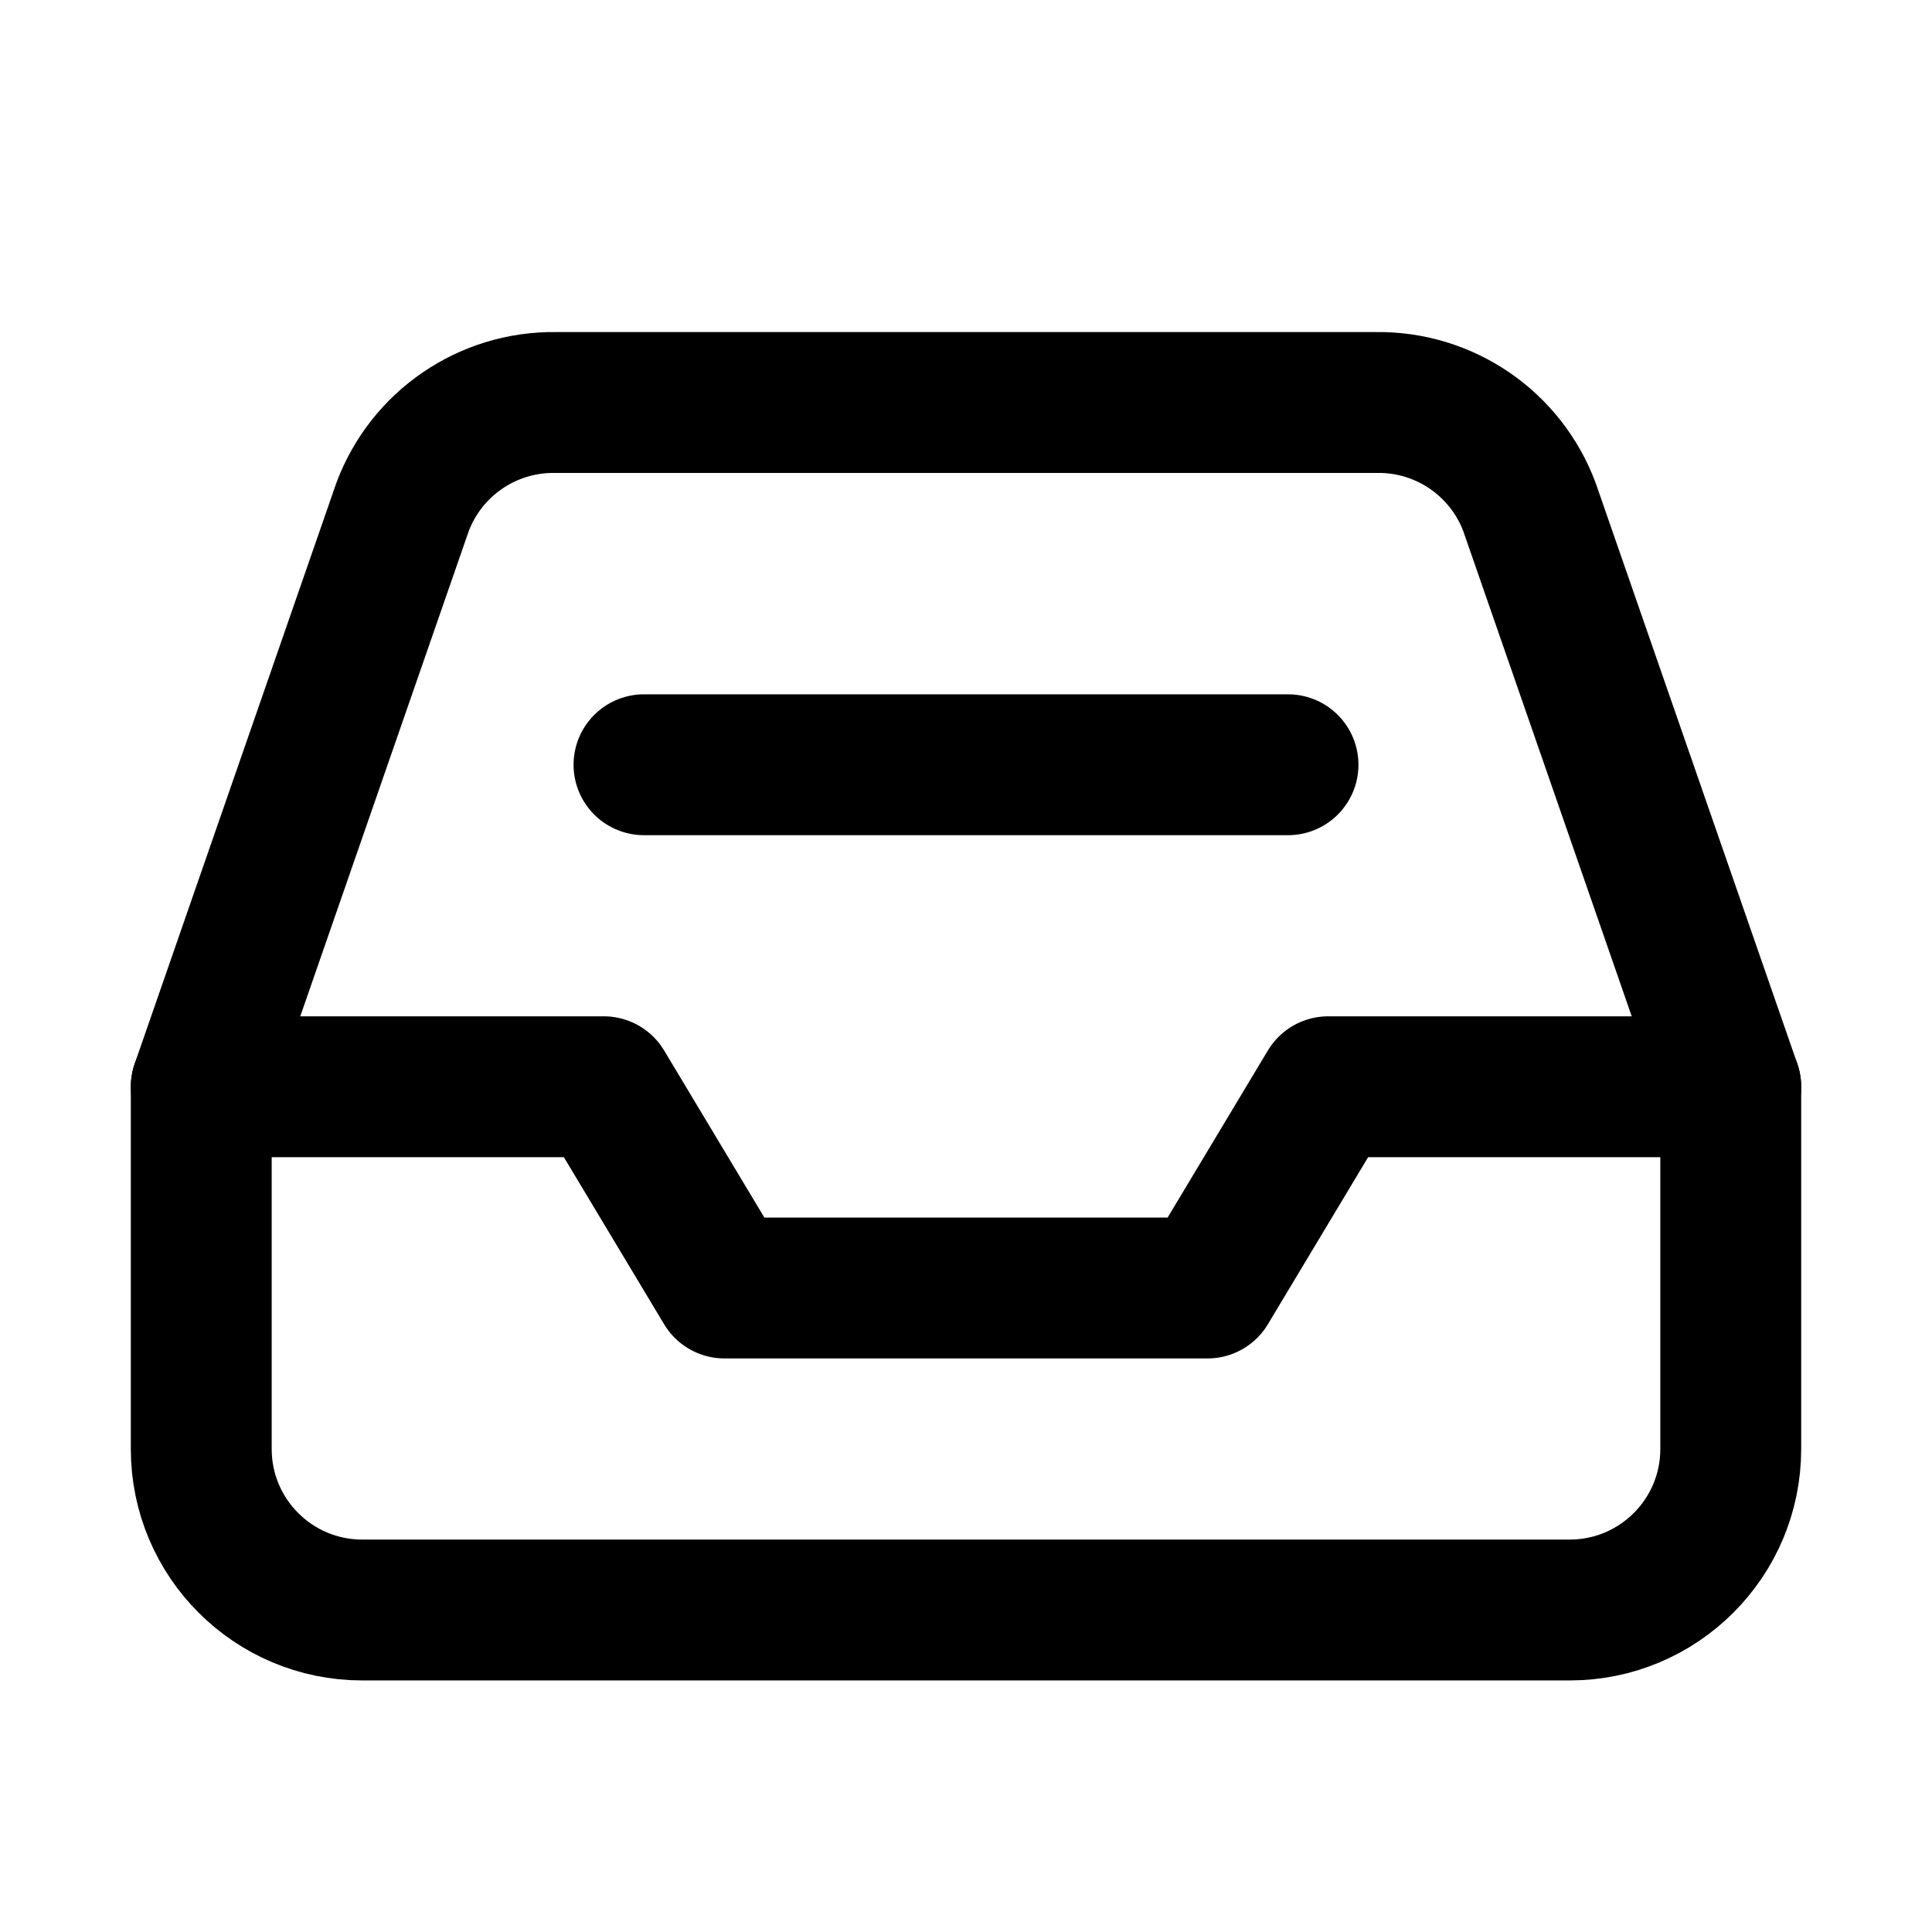
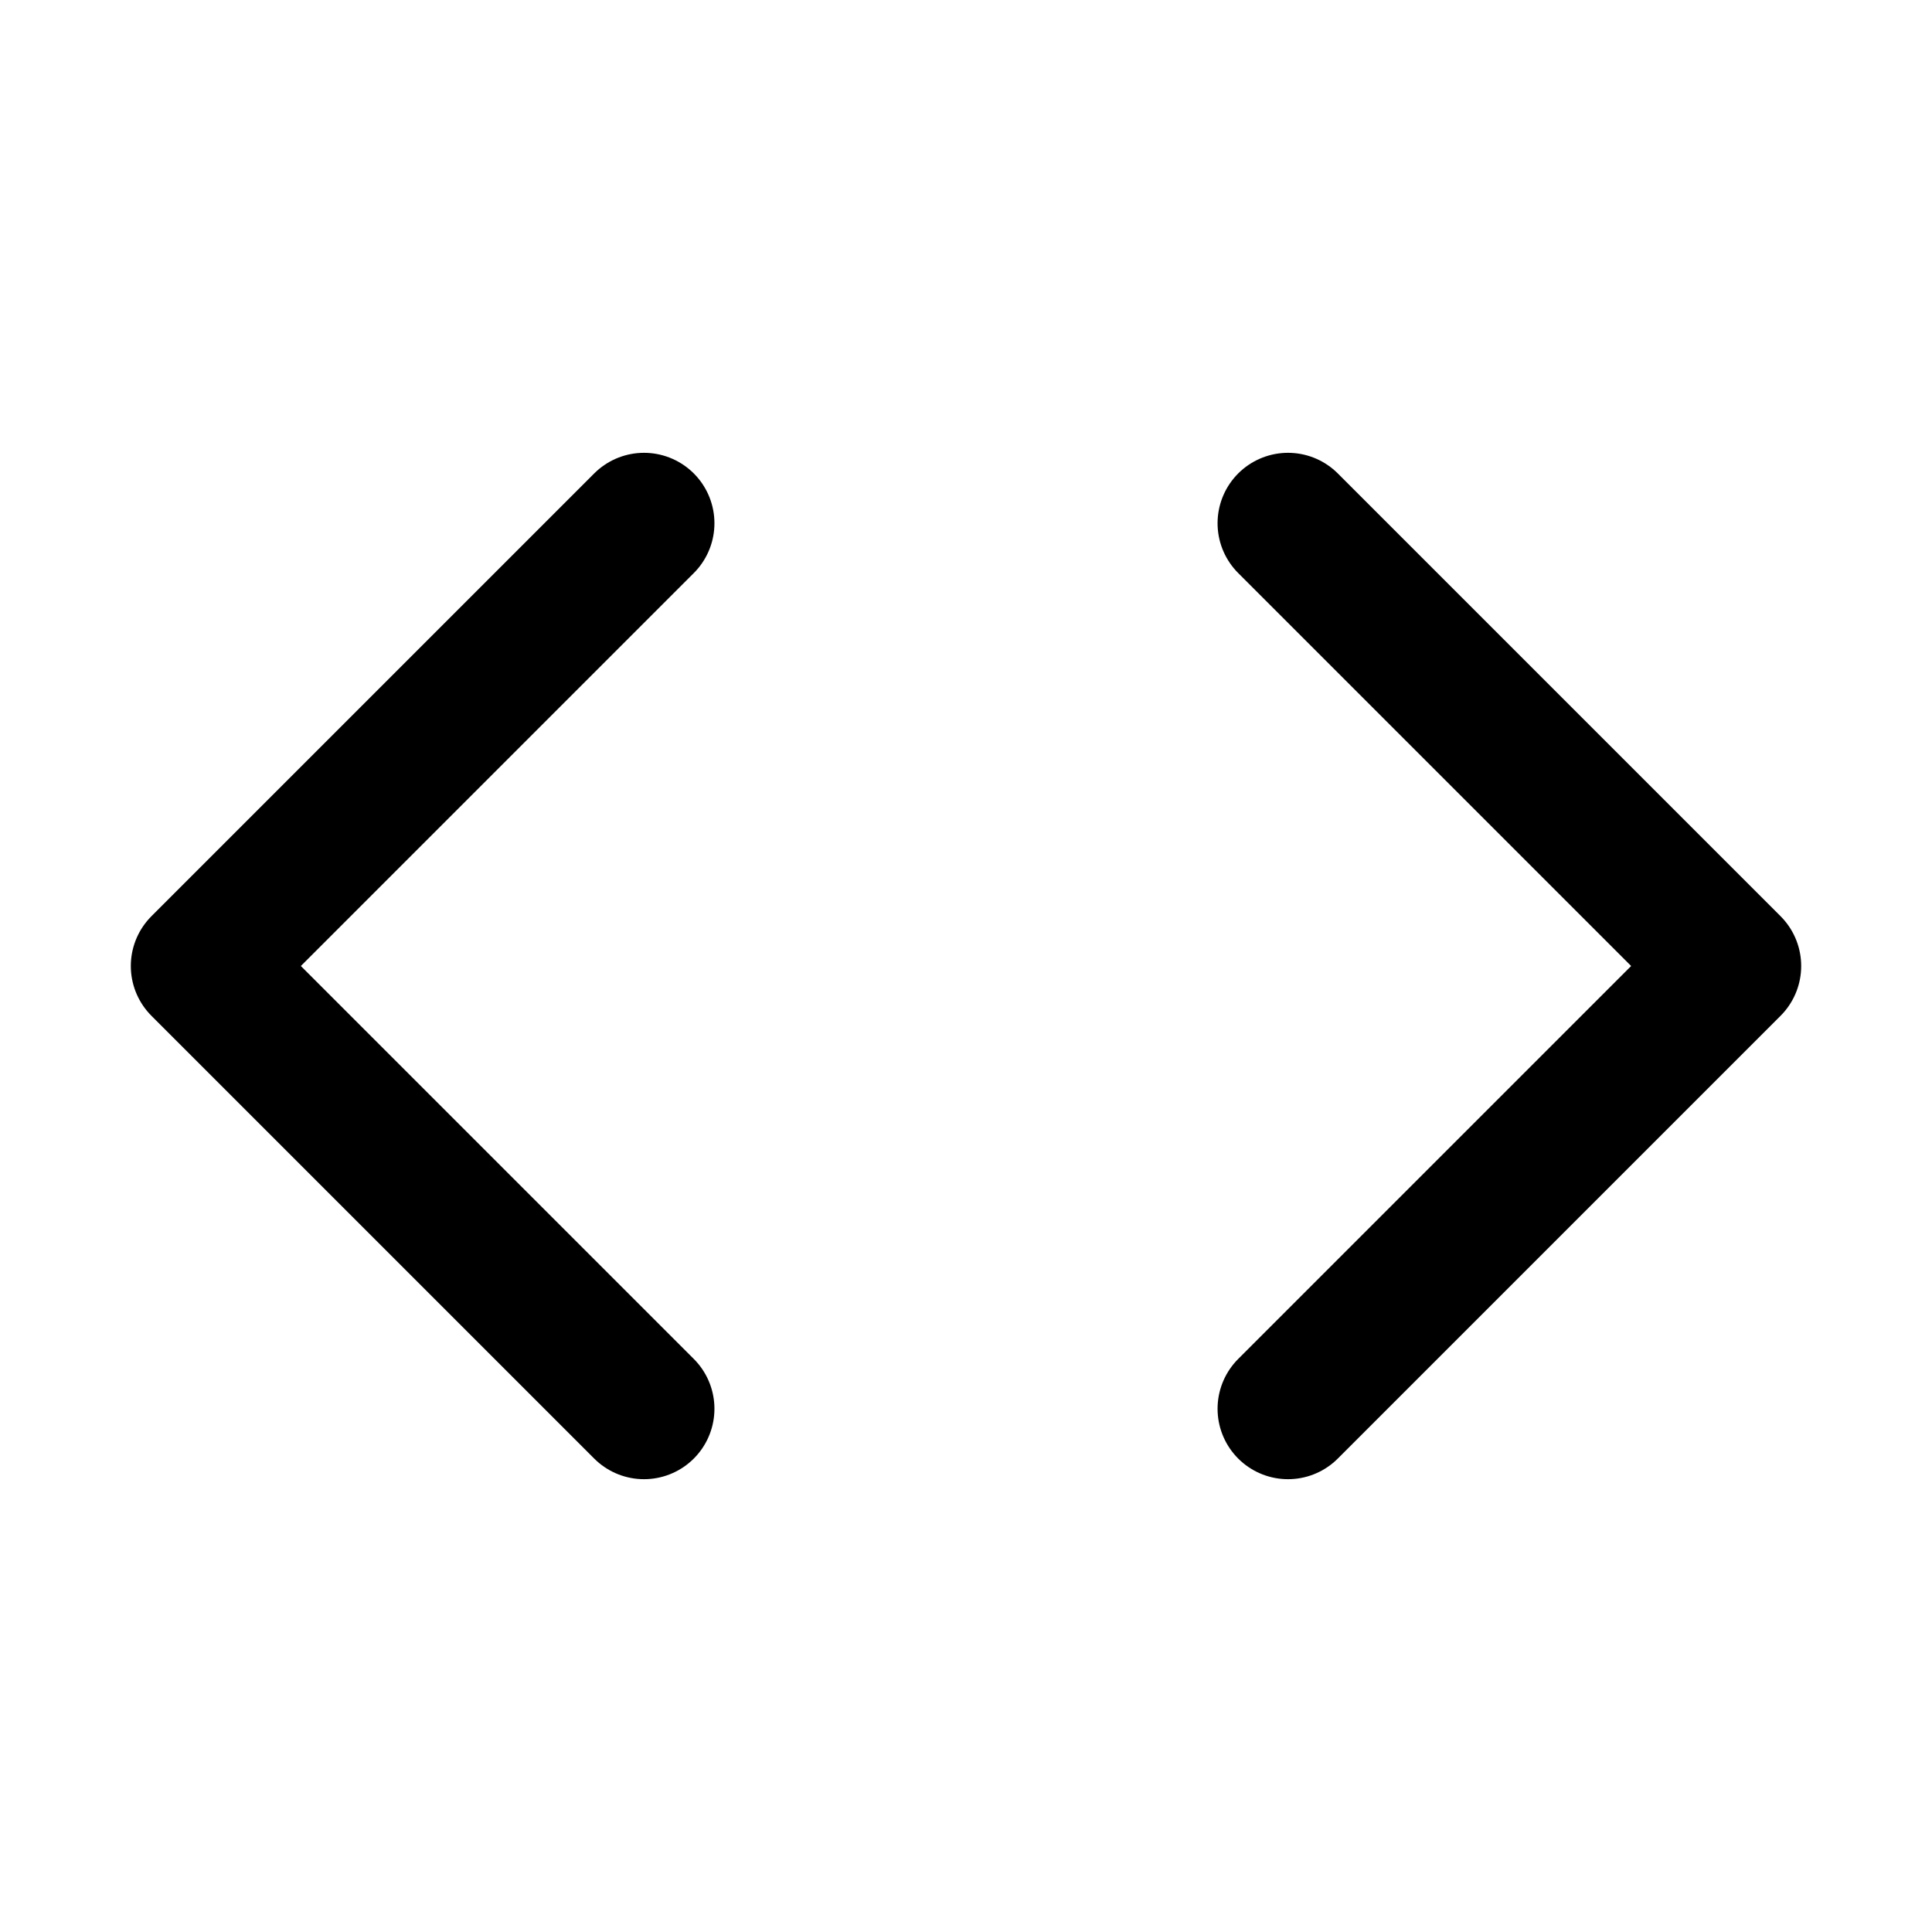
<svg xmlns="http://www.w3.org/2000/svg" width="24" height="24" viewBox="0 0 24 24" fill="none" stroke="currentColor" stroke-width="1.75" stroke-linecap="round" stroke-linejoin="round" aria-hidden="true">
-   <path d="M2.5 13.5h5l1.5 2.5h6l1.5-2.5h5" />
-   <path d="M2.5 13.5 5 6.3A2 2 0 0 1 6.9 5h10.2A2 2 0 0 1 19 6.3l2.5 7.2V18a2 2 0 0 1-2 2h-15a2 2 0 0 1-2-2z" />
-   <path d="M8 9.5h8" />
+   <path d="m16 17.5 5.5-5.5L16 6.5M8 6.5 2.5 12 8 17.5" />
</svg>
